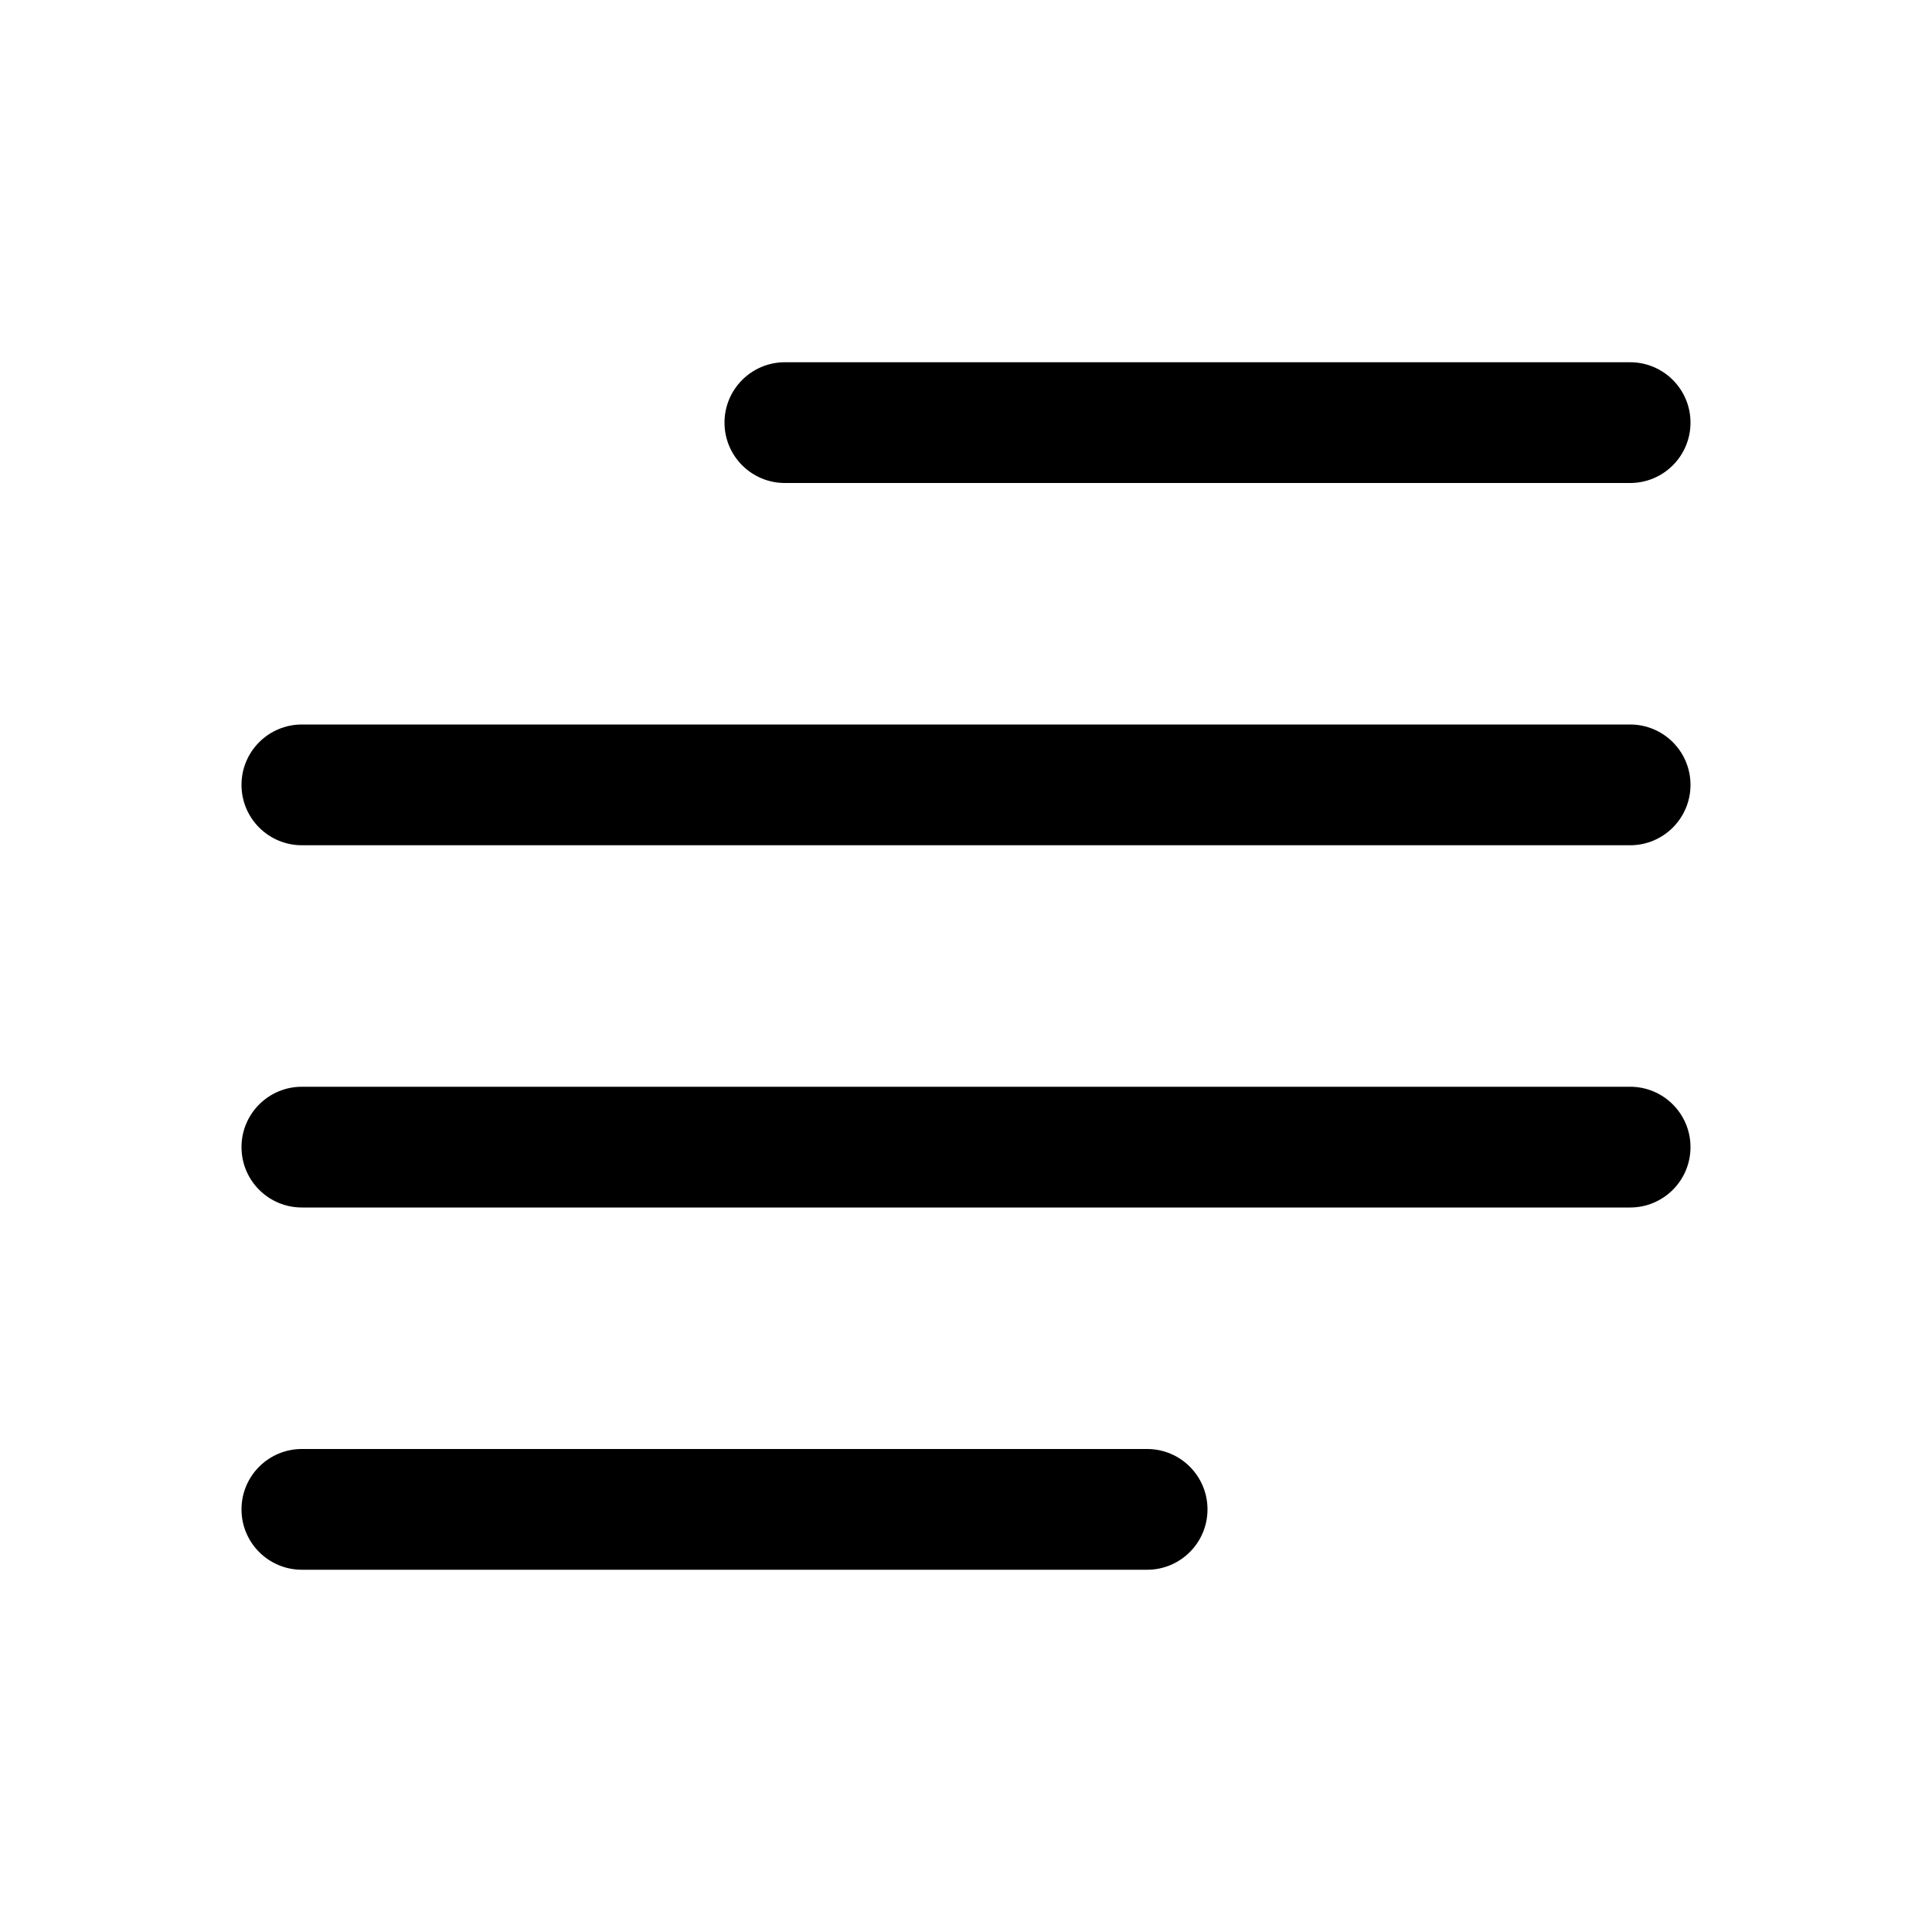
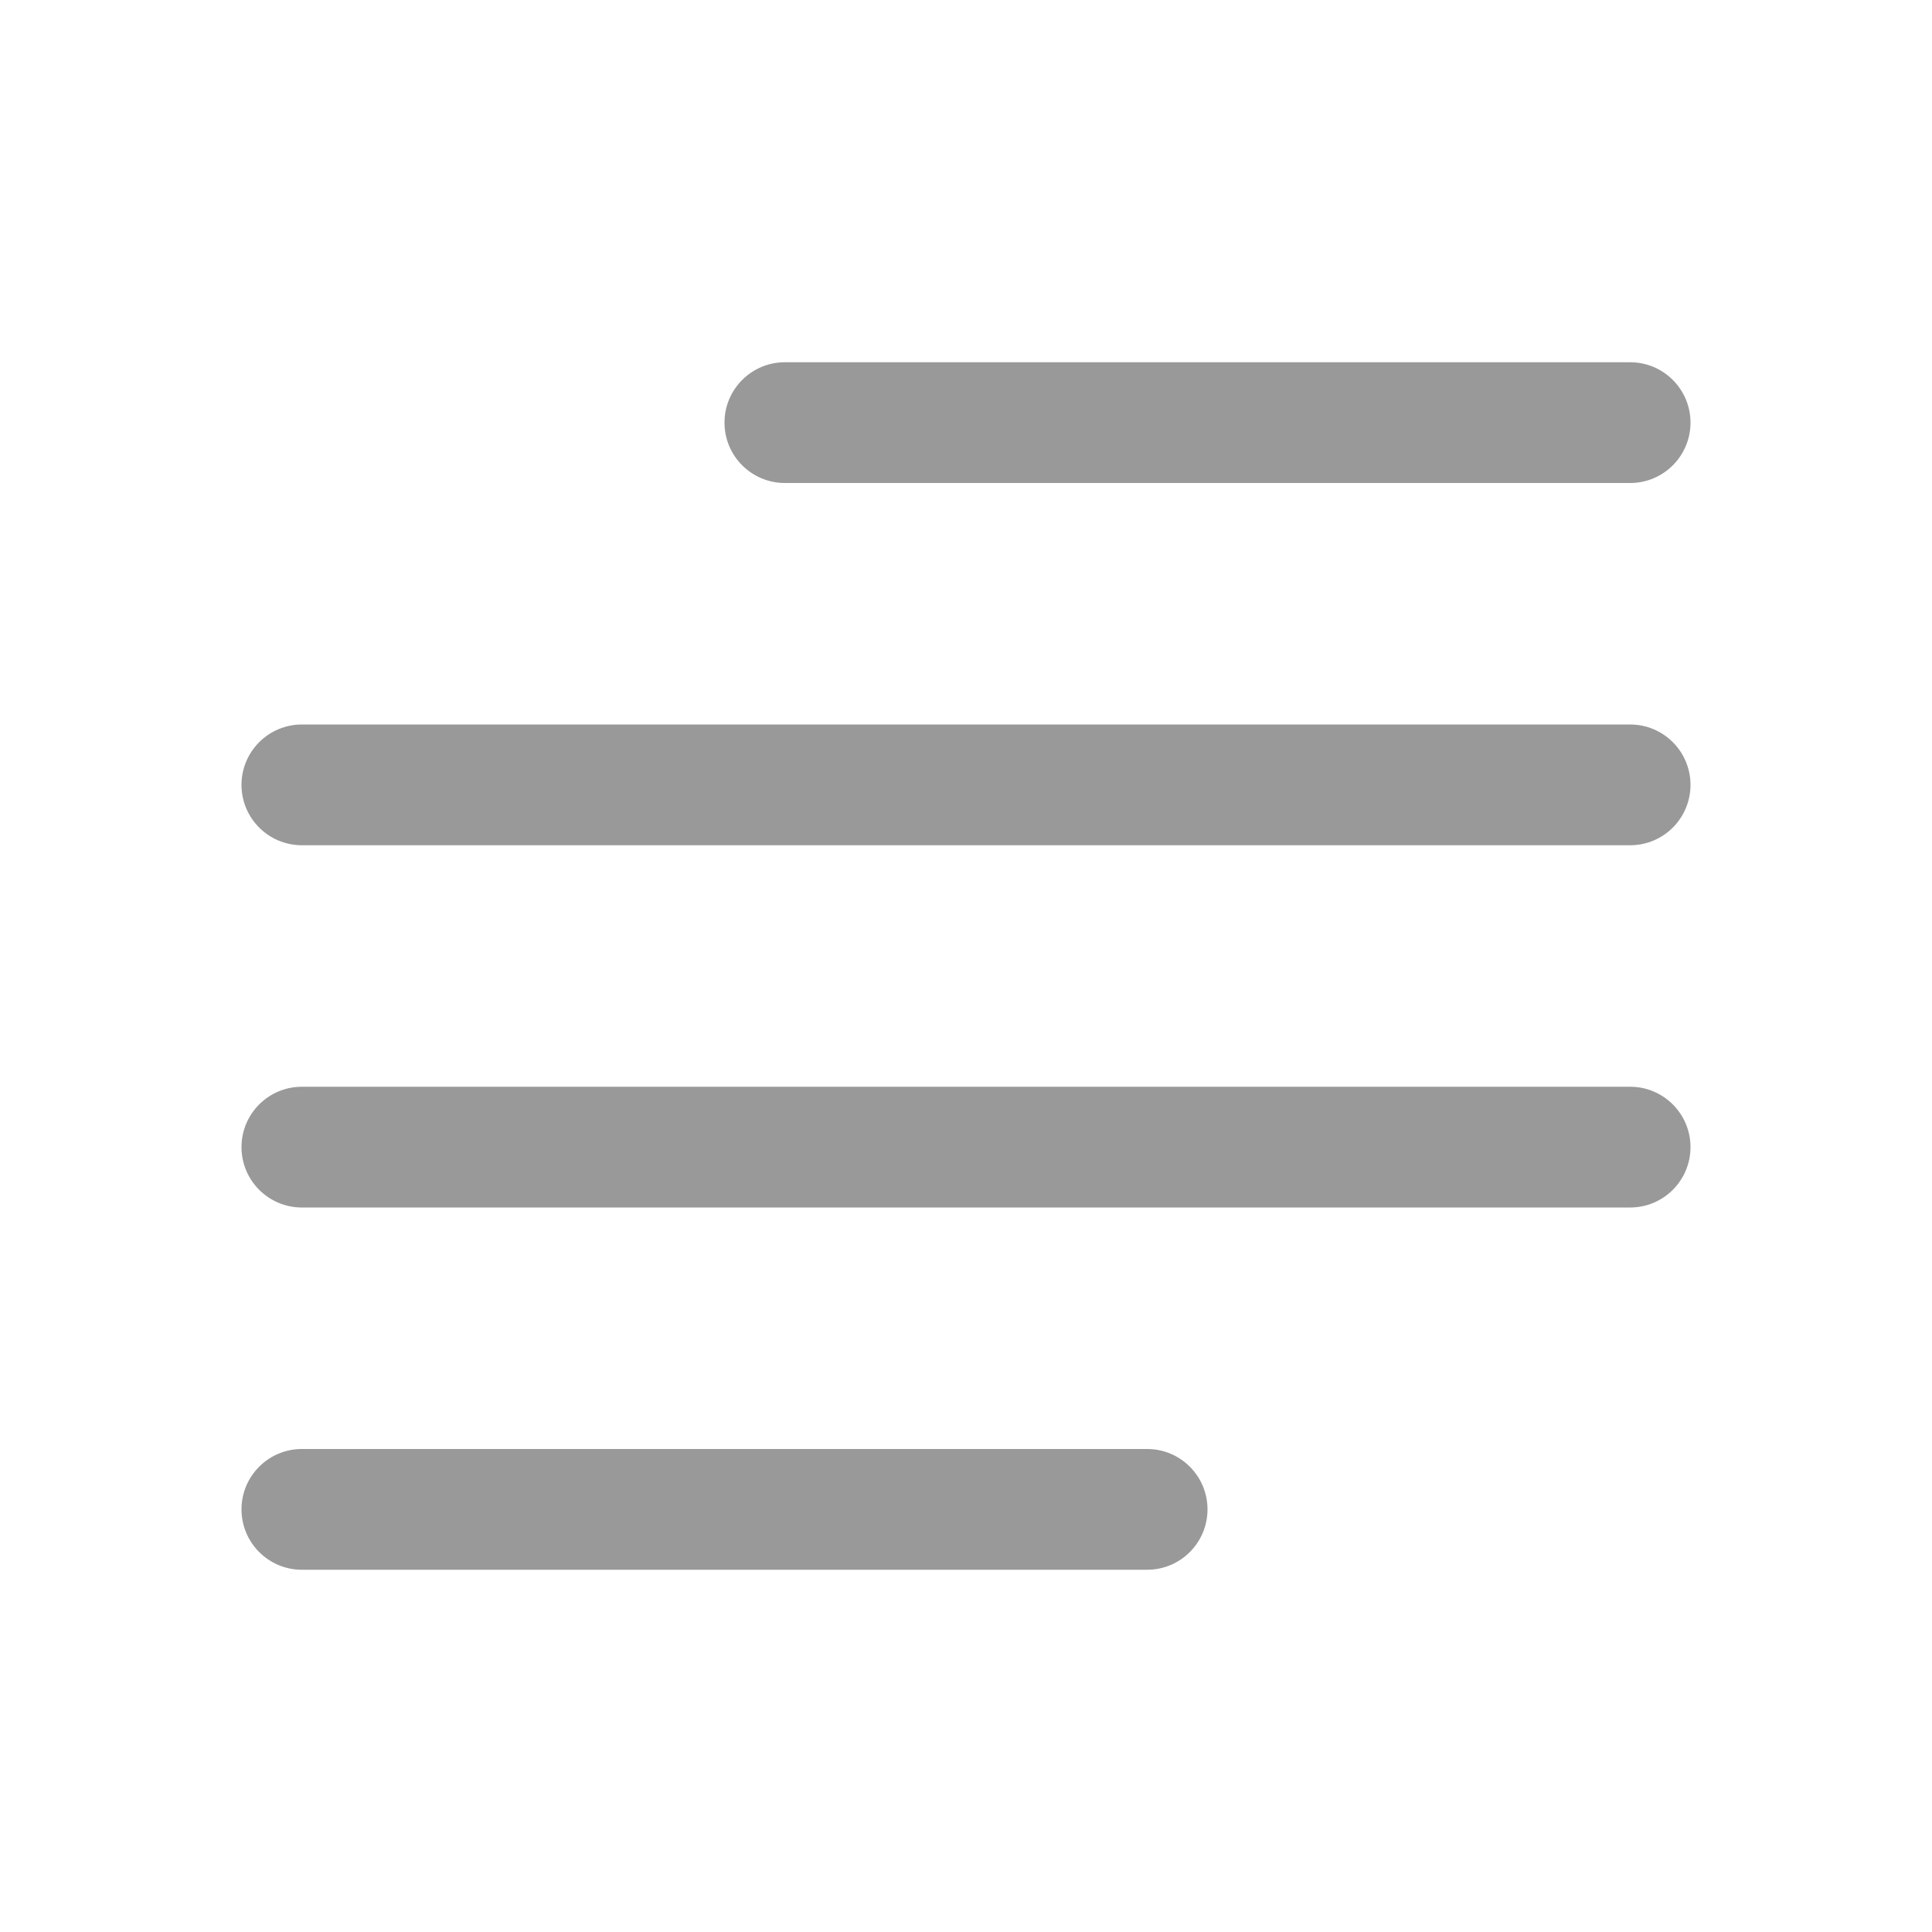
- <svg xmlns="http://www.w3.org/2000/svg" width="16" height="16" fill="currentColor" class="bi bi-text-paragraph" viewBox="0 0 16 16">
+ <svg xmlns="http://www.w3.org/2000/svg" width="16" height="16" fill="#999" class="bi bi-text-paragraph" viewBox="0 0 16 16">
  <path fill-rule="evenodd" d="M2 12.5a.5.5 0 0 1 .5-.5h7a.5.5 0 0 1 0 1h-7a.5.5 0 0 1-.5-.5zm0-3a.5.5 0 0 1 .5-.5h11a.5.5 0 0 1 0 1h-11a.5.5 0 0 1-.5-.5zm0-3a.5.5 0 0 1 .5-.5h11a.5.5 0 0 1 0 1h-11a.5.5 0 0 1-.5-.5zm4-3a.5.5 0 0 1 .5-.5h7a.5.5 0 0 1 0 1h-7a.5.5 0 0 1-.5-.5z" />
</svg>
